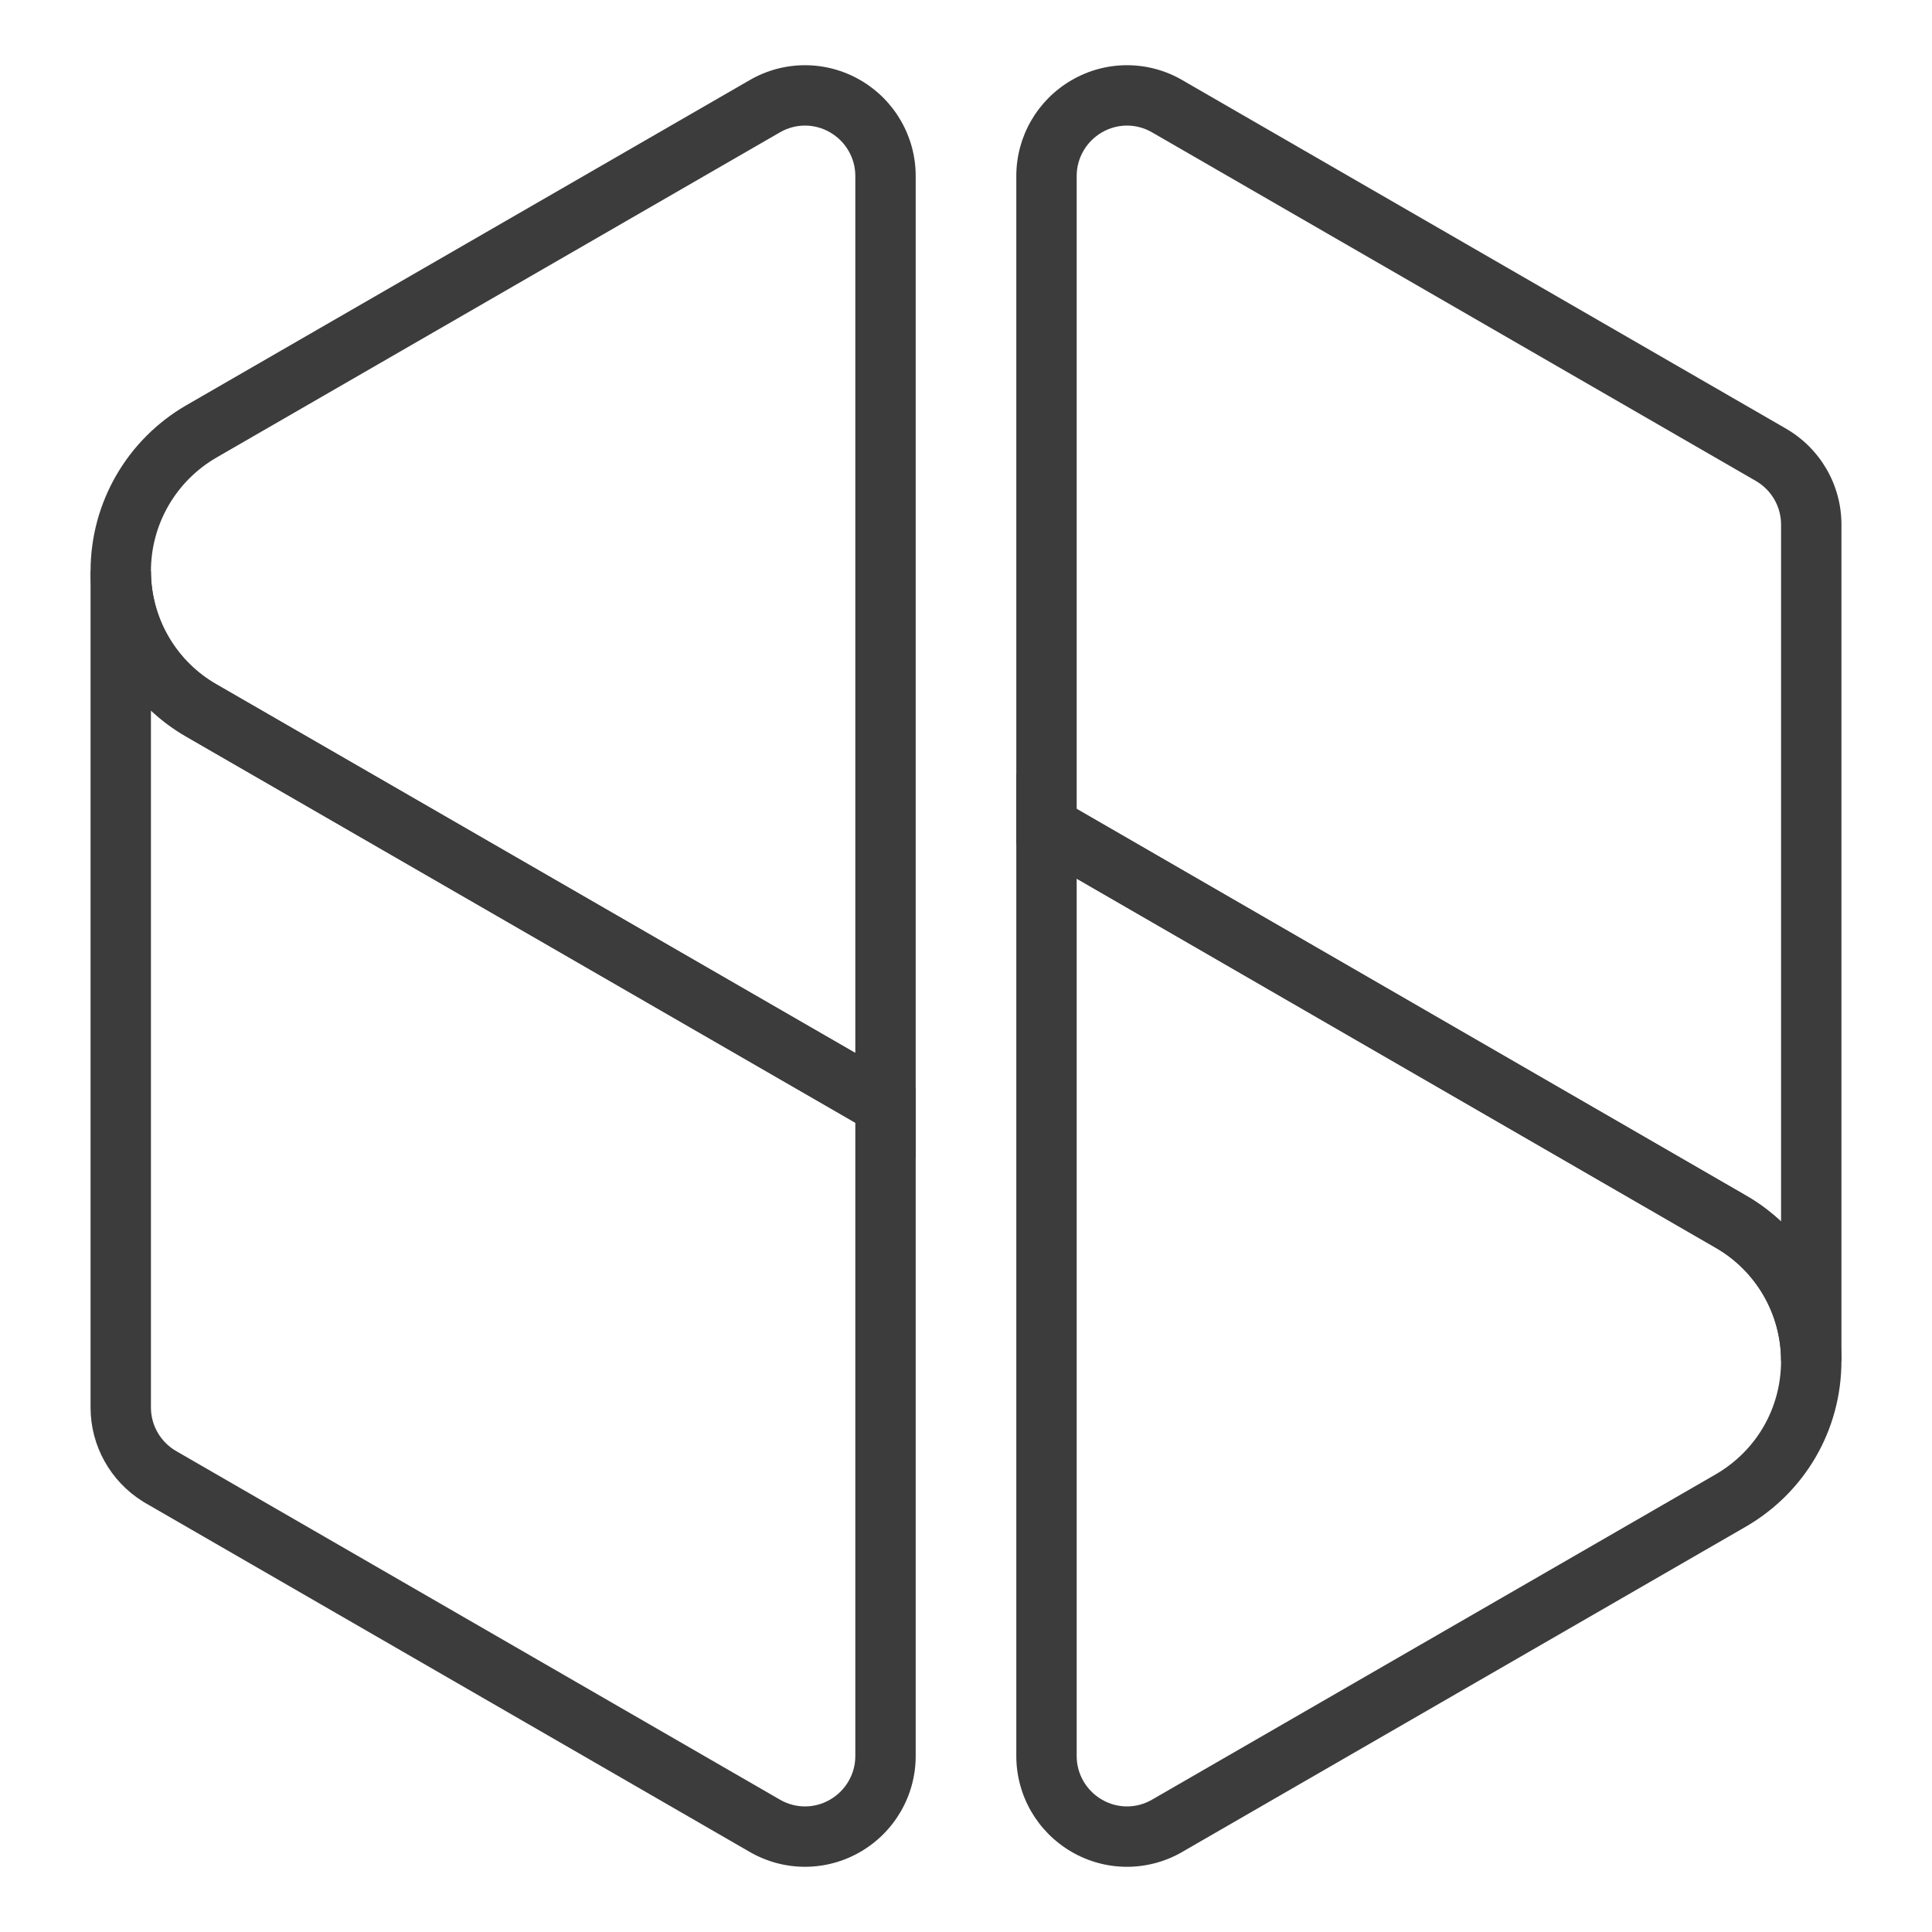
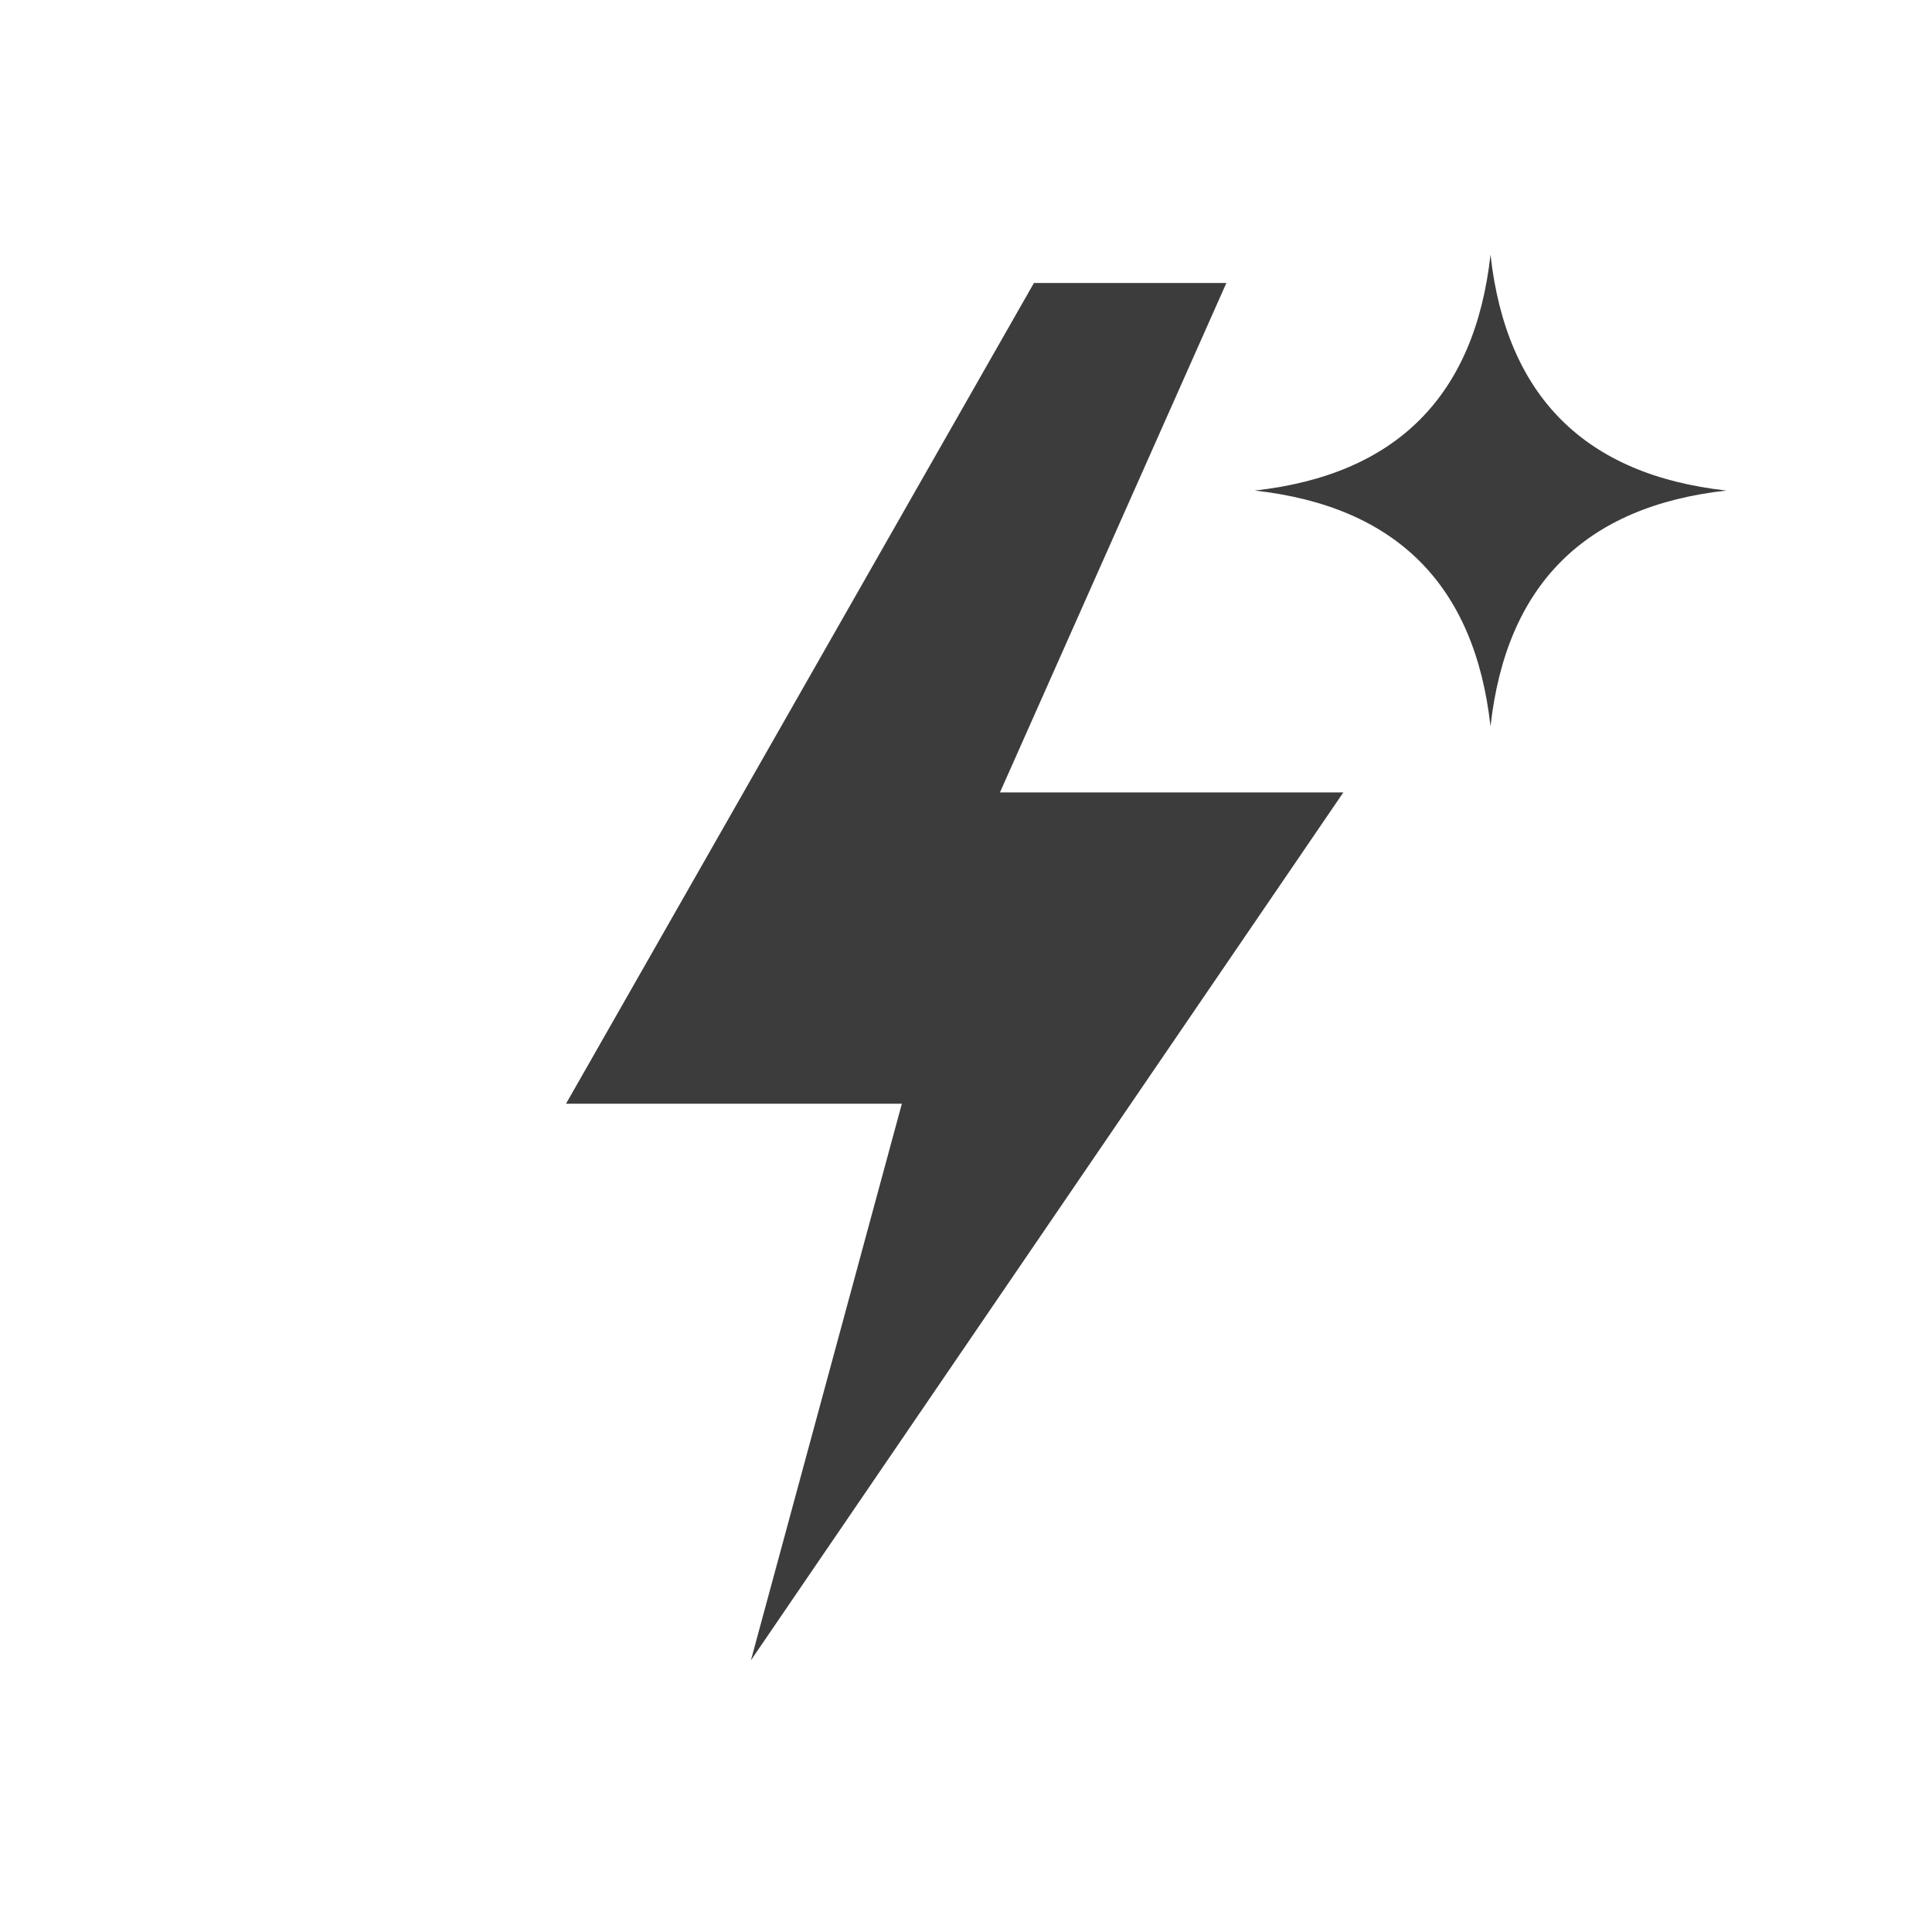
- <svg xmlns="http://www.w3.org/2000/svg" width="128" height="128" viewBox="0 0 128 128" fill="none">
-   <path d="M6 93.253V37.84H10C10 40.883 11.586 43.639 14.084 45.185L14.329 45.332L14.333 45.334L60.667 72.071V116.347C60.667 118.957 59.27 121.374 57.004 122.689C54.731 124.009 51.94 124.01 49.667 122.692L9.667 99.599L9.452 99.47C7.31 98.129 6 95.781 6 93.253ZM10 93.253C10 94.43 10.631 95.533 11.671 96.137L51.667 119.228L51.671 119.23C52.703 119.83 53.964 119.83 54.996 119.23C56.036 118.626 56.667 117.523 56.667 116.347V74.382L12.334 48.799C11.485 48.311 10.703 47.73 10 47.071V93.253Z" fill="#3C3C3C" />
-   <path d="M56.667 11.653C56.667 10.477 56.036 9.374 54.996 8.77C53.964 8.17 52.703 8.17 51.671 8.77L51.666 8.772L14.333 30.319C11.645 31.883 10 34.742 10 37.84C10 40.883 11.585 43.641 14.084 45.187L14.329 45.332L14.333 45.335L56.667 69.764V11.653ZM60.667 76.691L12.338 48.801C8.471 46.582 6 42.431 6 37.84C6 33.313 8.407 29.135 12.329 26.857L12.334 26.855L49.662 5.312C51.936 3.991 54.73 3.99 57.004 5.311C59.27 6.626 60.667 9.043 60.667 11.653V76.691Z" fill="#3C3C3C" />
-   <path d="M67.333 11.653C67.334 9.043 68.729 6.626 70.996 5.311C73.27 3.99 76.063 3.99 78.337 5.311L78.336 5.312L118.333 28.401L118.337 28.404C120.604 29.72 122 32.137 122 34.747V90.16H118C118 87.019 116.31 84.182 113.671 82.668L113.666 82.665L67.333 55.901V11.653ZM71.333 53.593L115.662 79.199L116.021 79.412C116.734 79.853 117.396 80.362 118 80.928V34.747C118 33.571 117.37 32.467 116.329 31.863L76.333 8.772L76.329 8.77C75.297 8.17 74.037 8.17 73.004 8.77C71.964 9.374 71.334 10.477 71.333 11.653V53.593Z" fill="#3C3C3C" />
-   <path d="M118 90.16C118 87.018 116.31 84.183 113.671 82.669L113.666 82.666L71.333 58.211V116.346C71.333 117.523 71.964 118.626 73.004 119.23C74.037 119.83 75.297 119.83 76.329 119.23L76.333 119.228L113.667 97.681C116.361 96.115 118 93.305 118 90.16ZM122 90.16C122 94.746 119.588 98.869 115.671 101.143L115.666 101.145L78.336 122.689L78.337 122.69C76.063 124.01 73.27 124.011 70.996 122.69C68.729 121.374 67.333 118.956 67.333 116.346V51.282L115.662 79.199L116.021 79.413C119.682 81.678 122 85.712 122 90.16Z" fill="#3C3C3C" />
+ <svg xmlns="http://www.w3.org/2000/svg" width="260" height="260" viewBox="0 0 1024 1024" fill="#3C3C3C">
+   <path d="M548 150 L300 585 L478 585 L398 880 L712 420 L530 420 L650 150Z" />
+   <path d="M790.0 135.0 Q802.5 247.5 915.0 260.0 Q802.5 272.5 790.0 385.0 Q777.5 272.5 665.0 260.0 Q777.5 247.5 790.0 135.0Z" />
</svg>
